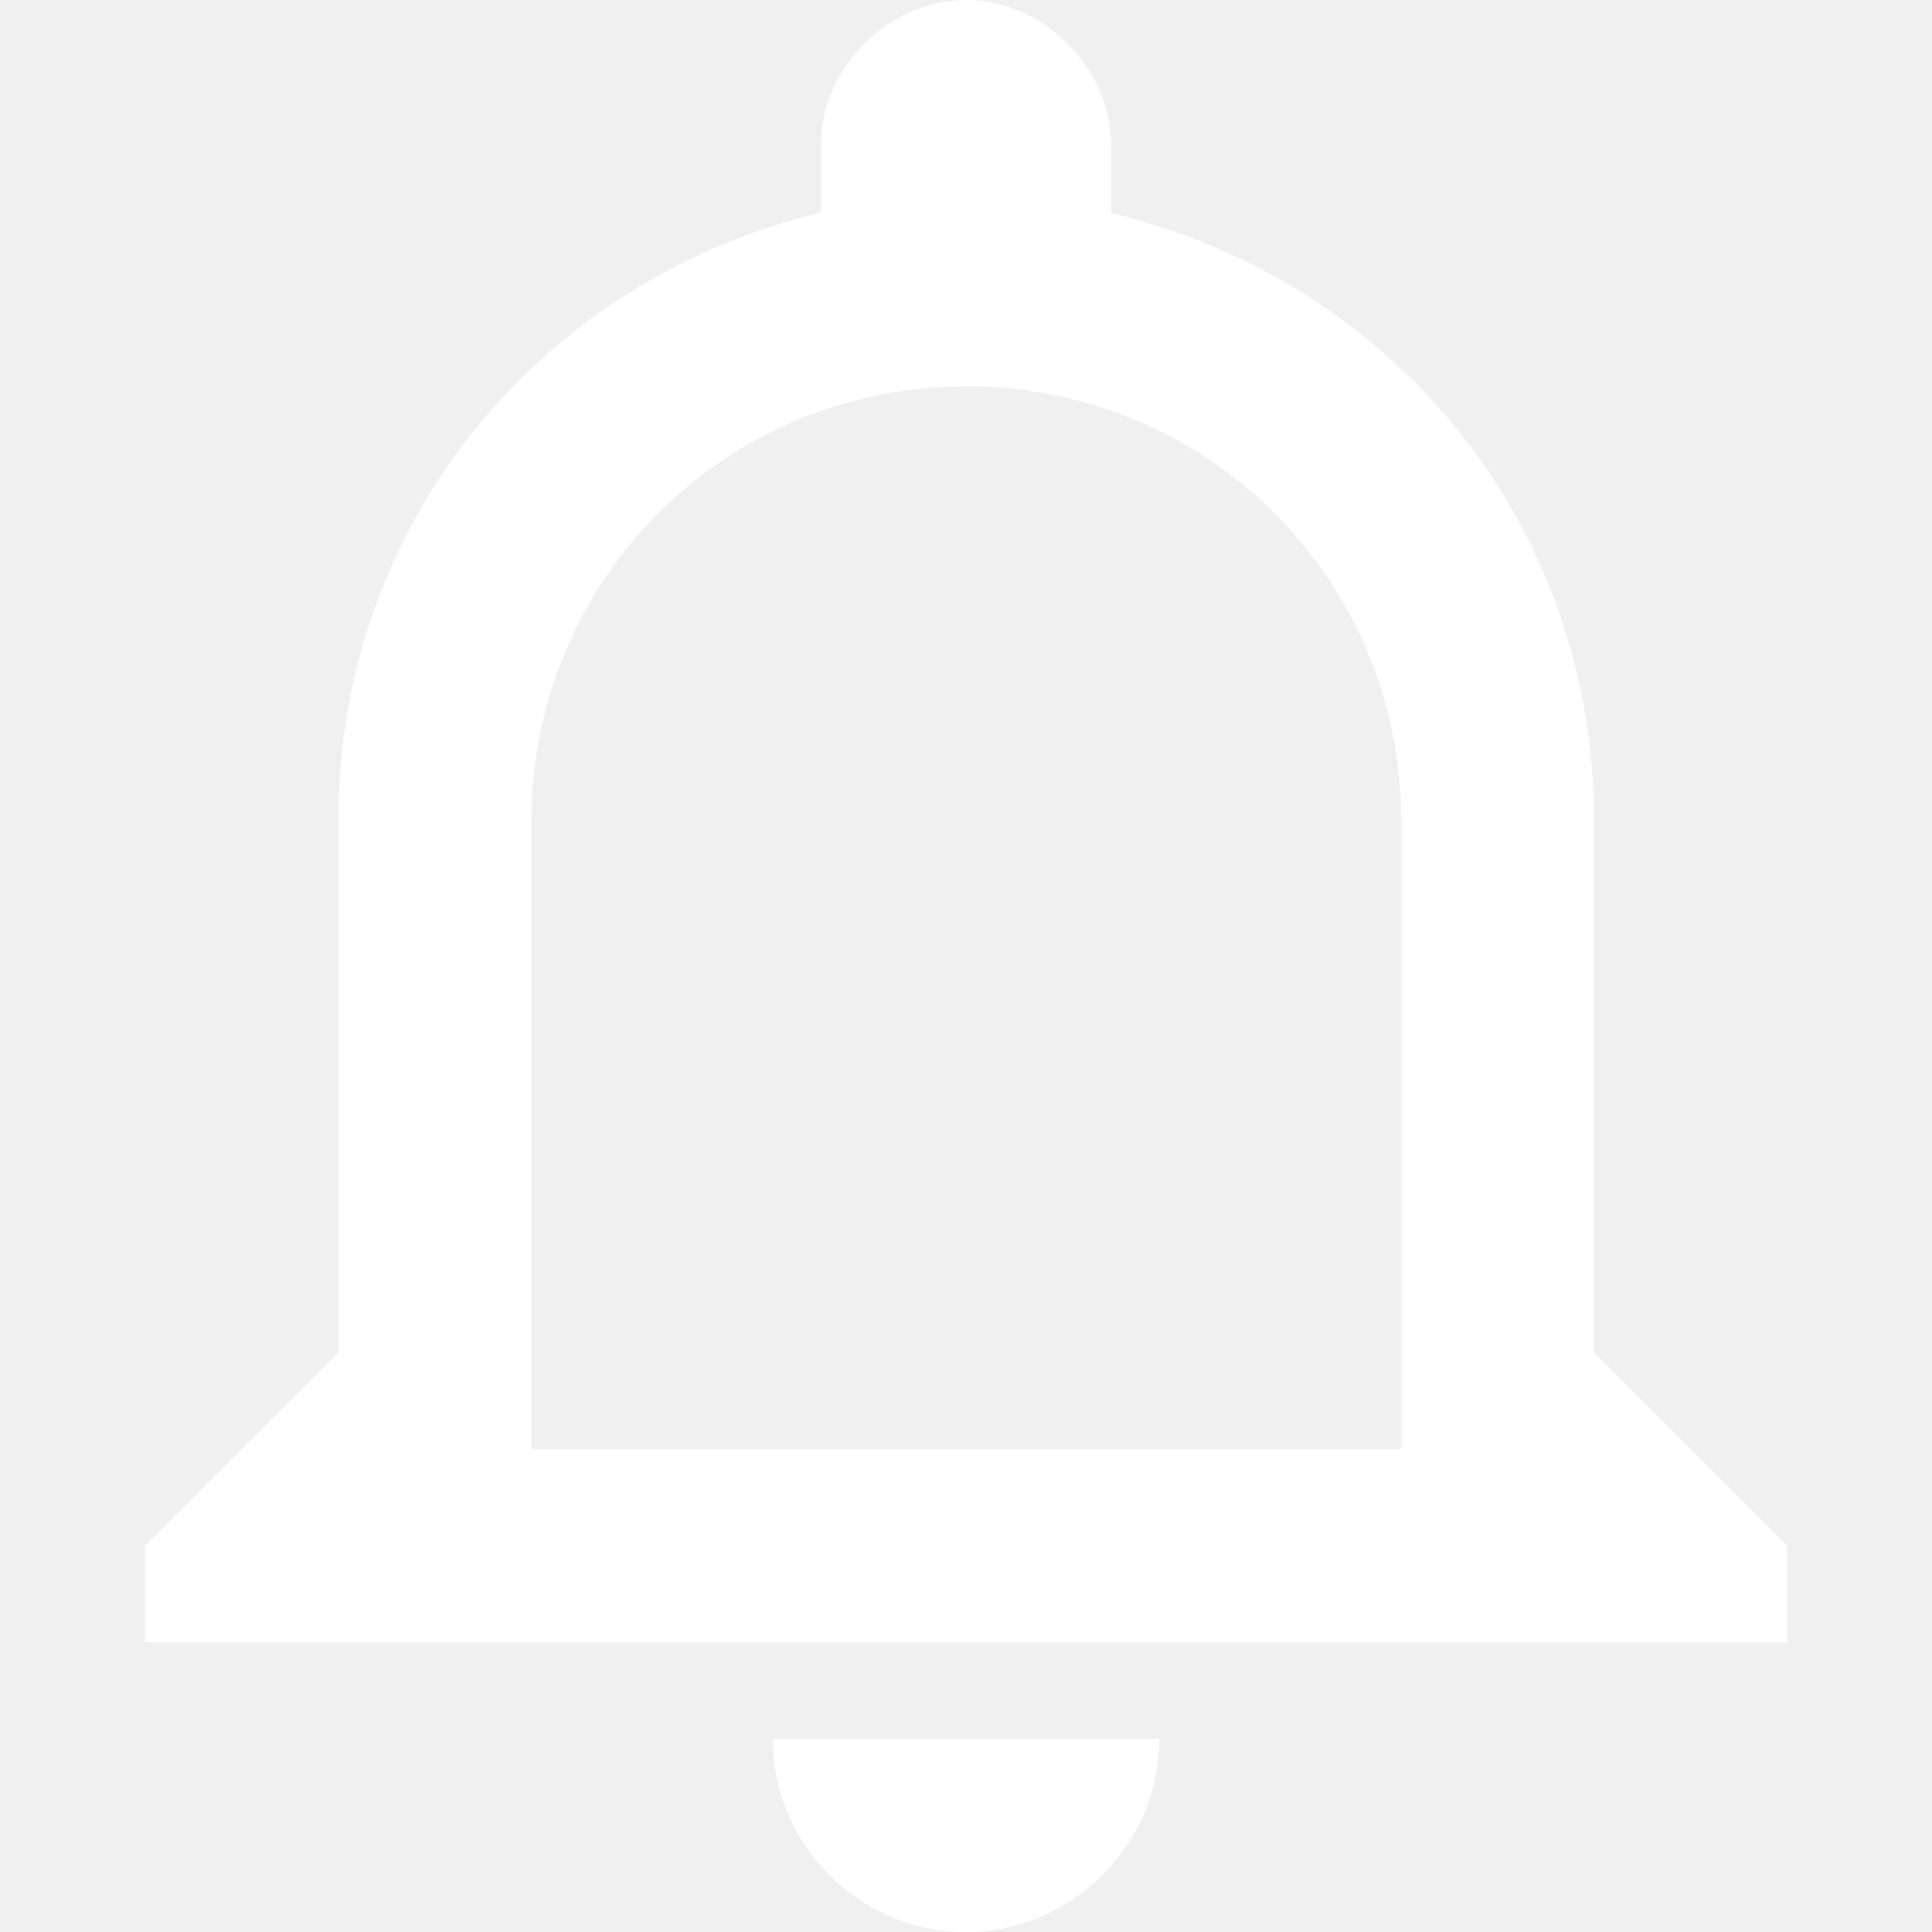
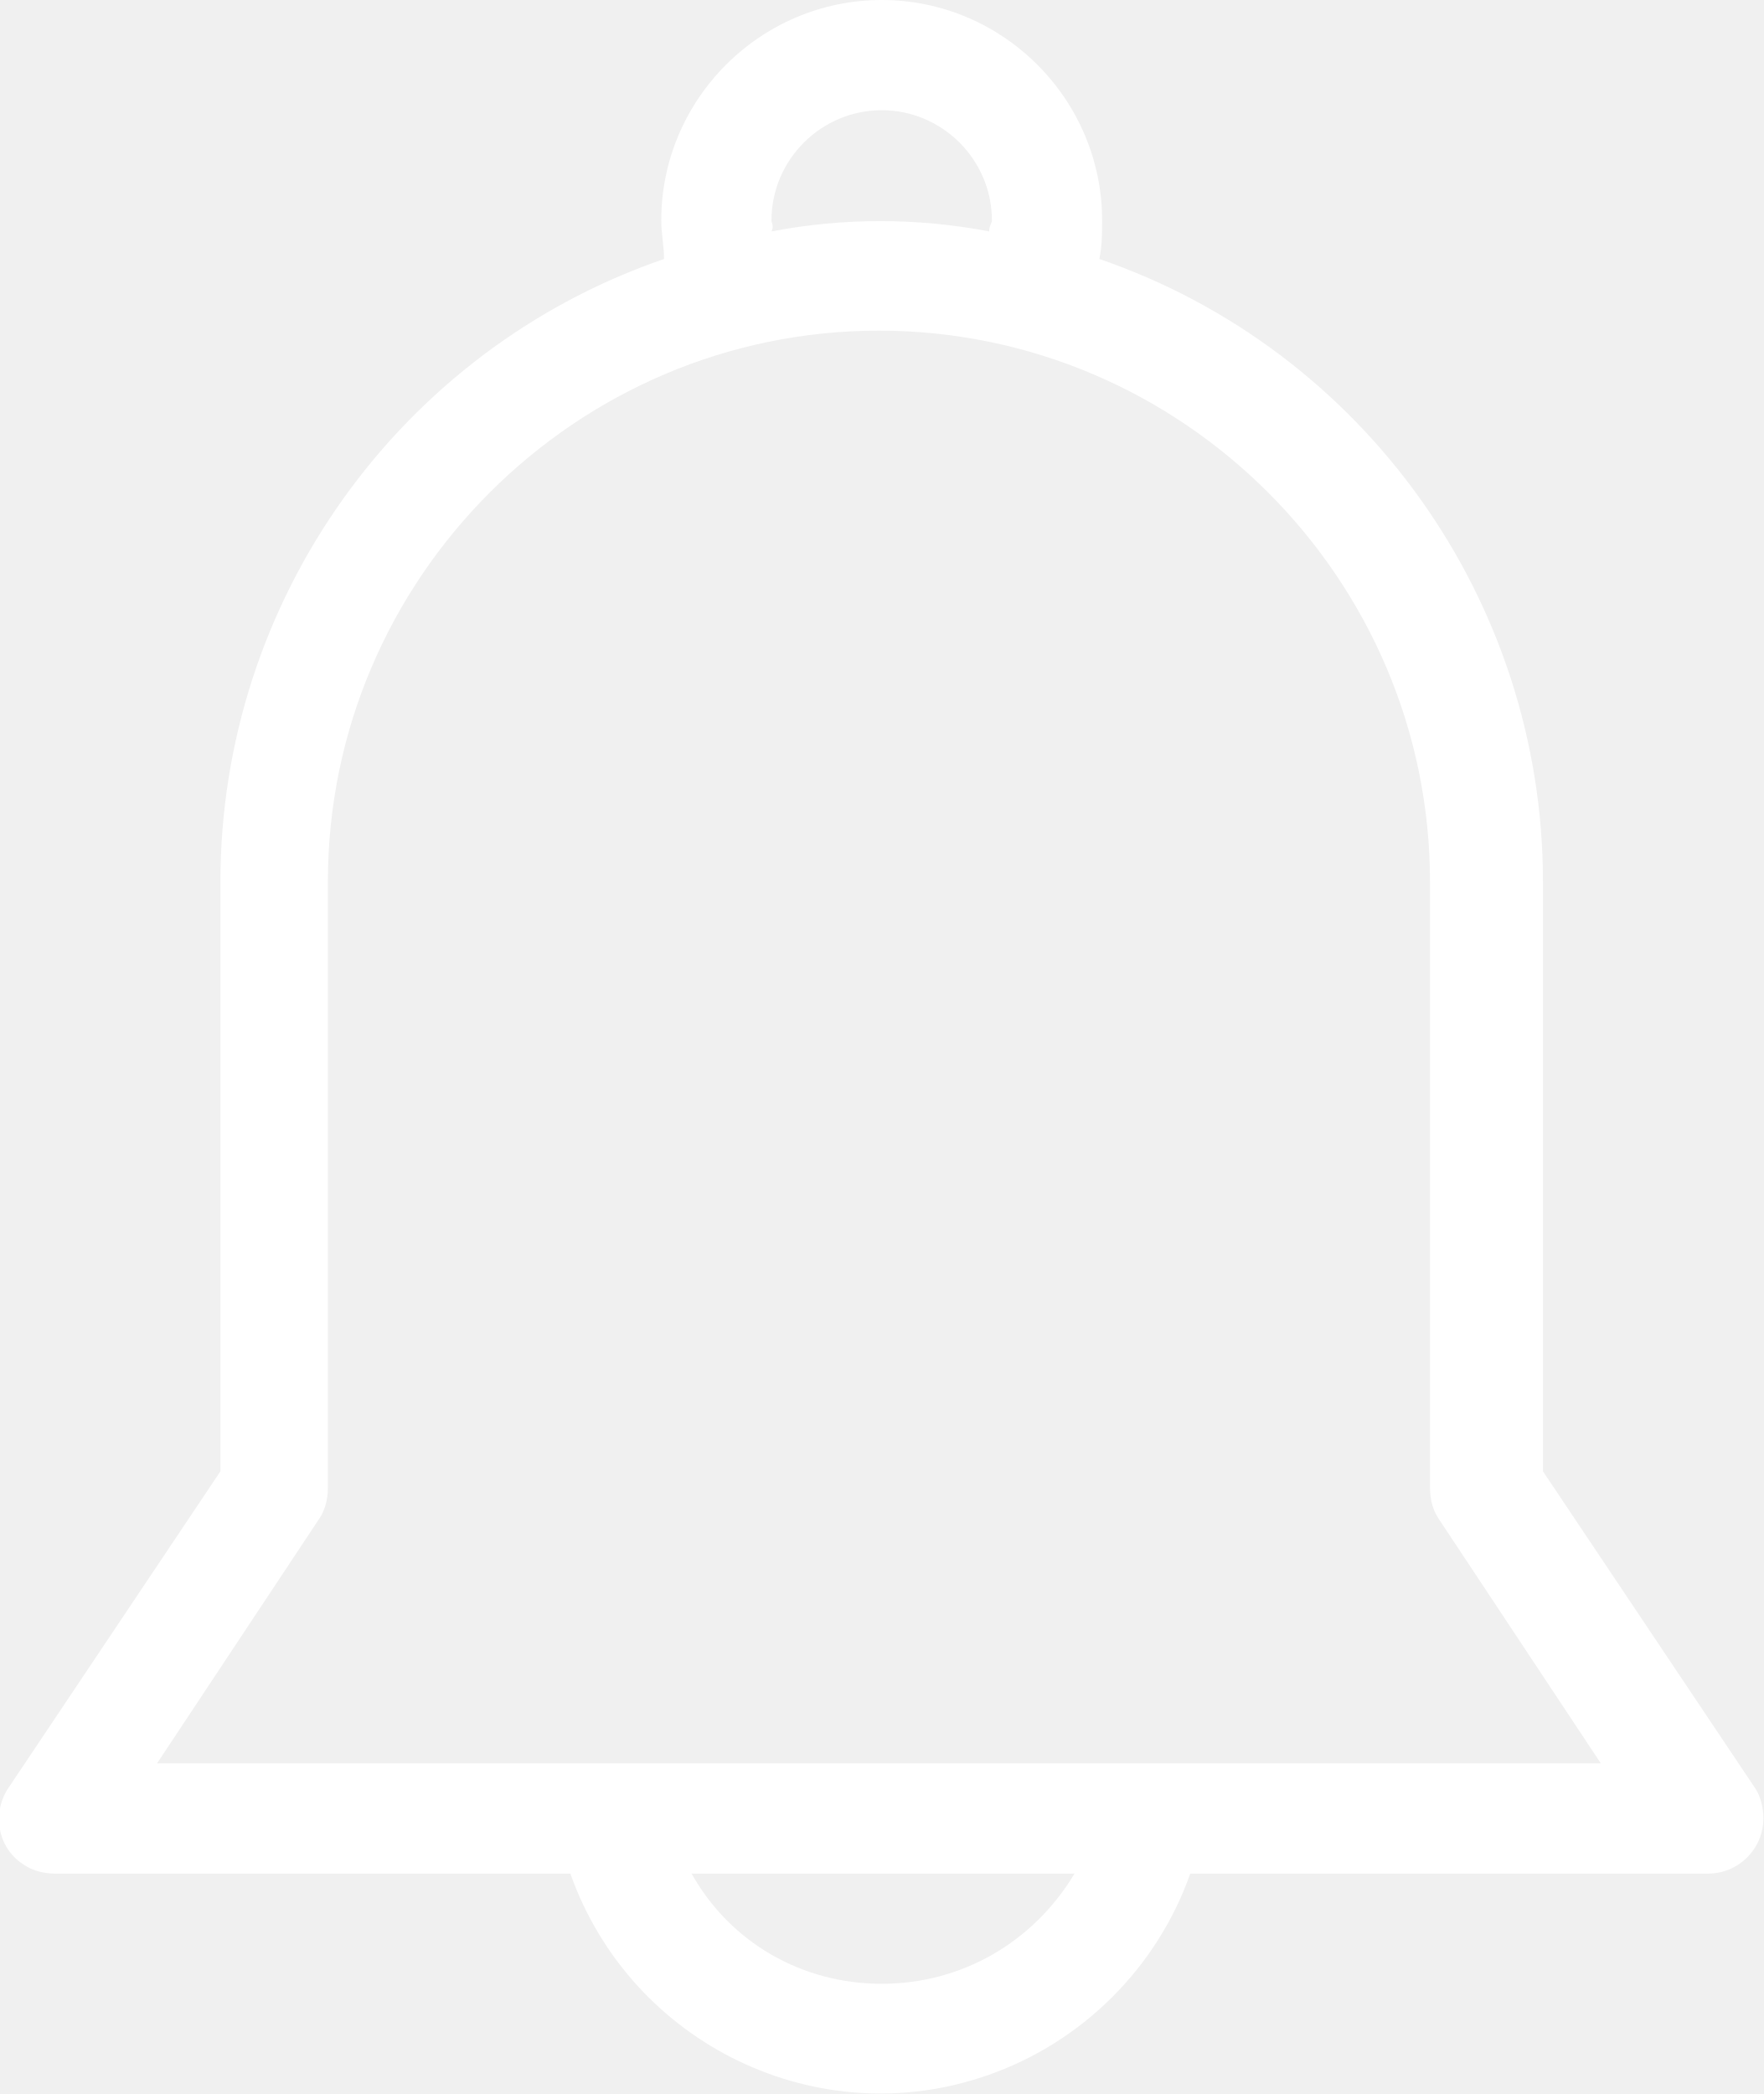
- <svg xmlns="http://www.w3.org/2000/svg" version="1.1" id="Capa_1" x="0px" y="0px" viewBox="0 0 510 510" style="enable-background:new 0 0 510 510;" xml:space="preserve">
+ <svg xmlns="http://www.w3.org/2000/svg" version="1.1" id="Layer_1" x="0px" y="0px" viewBox="0 0 64 76" style="enable-background:new 0 0 64 76;" xml:space="preserve">
  <style type="text/css">
	.st0{fill:#FFFFFF;}
</style>
-   <g>
-     <g id="notifications-none">
-       <path class="st0" d="M255,510c28,0,51-23,51-51H204C204,487,226.9,510,255,510z M420.8,357V216.8c0-79.1-53.5-142.8-127.5-160.6    V38.3C293.3,17.9,275.4,0,255,0s-38.3,17.9-38.3,38.3v17.8C142.8,73.9,89.3,137.7,89.3,216.8V357l-51,51v25.5h433.5V408L420.8,357    z M369.8,382.5H140.3V216.8c0-63.8,51-114.8,114.8-114.8s114.8,51,114.8,114.8V382.5z" />
-     </g>
-   </g>
+   <path class="st0" d="M63.7,64.9L56,53.4V32c0-10.2-6.5-19.3-16.1-22.6C40,8.9,40,8.5,40,8c0-4.4-3.6-8-8-8s-8,3.6-8,8  c0,0.5,0.1,0.9,0.1,1.4C14.5,12.7,8,21.8,8,32v21.4L0.3,64.9c-0.6,0.9-0.4,2.2,0.6,2.8C1.2,67.9,1.6,68,2,68h18.7  c2.2,6.2,9,9.5,15.2,7.3c3.4-1.2,6.1-3.9,7.3-7.3H62c1.1,0,2-0.9,2-2C64,65.6,63.9,65.2,63.7,64.9L63.7,64.9z M28,8c0-2.2,1.8-4,4-4  s4,1.8,4,4c0,0.1-0.1,0.2-0.1,0.4c-2.6-0.5-5.3-0.5-7.9,0C28.1,8.2,28,8.1,28,8z M32,72c-2.9,0-5.5-1.5-6.9-4h13.9  C37.5,70.5,34.9,72,32,72z M5.7,64l5.9-8.9c0.2-0.3,0.3-0.7,0.3-1.1V32c0-11,9-20,20-20s20,9,20,20v22c0,0.4,0.1,0.8,0.3,1.1  l5.9,8.9H5.7z" />
</svg>
